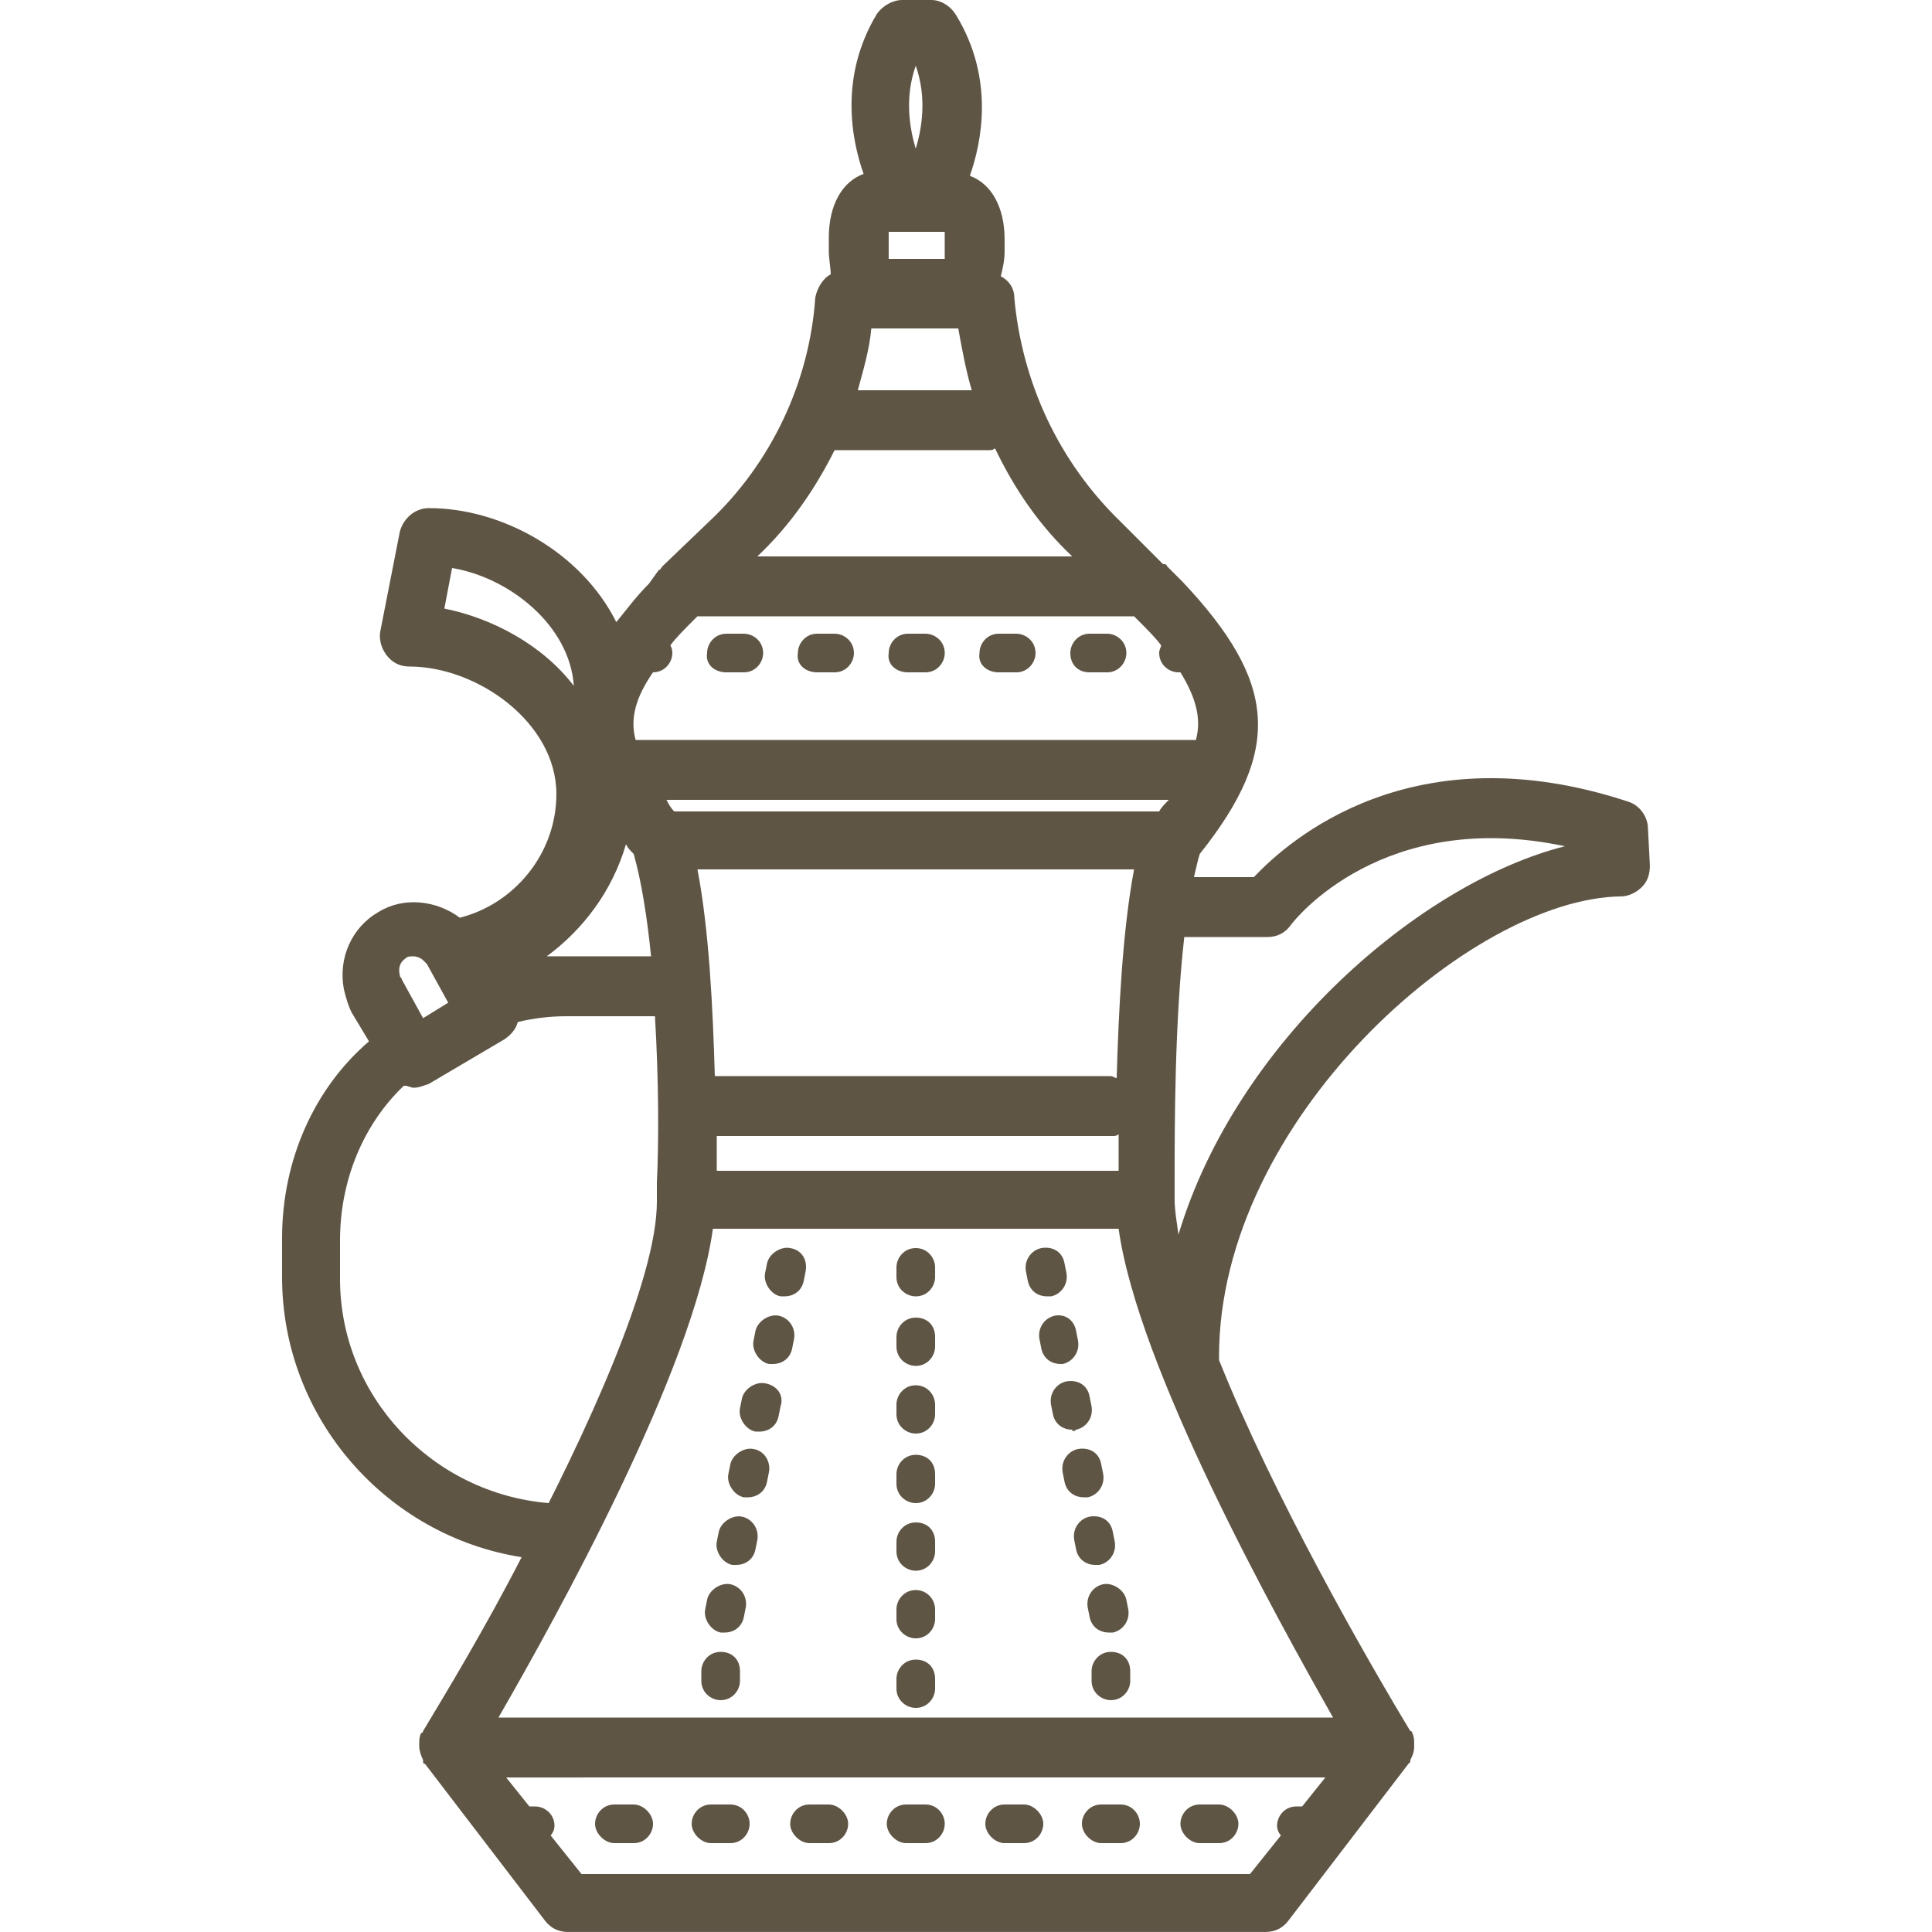
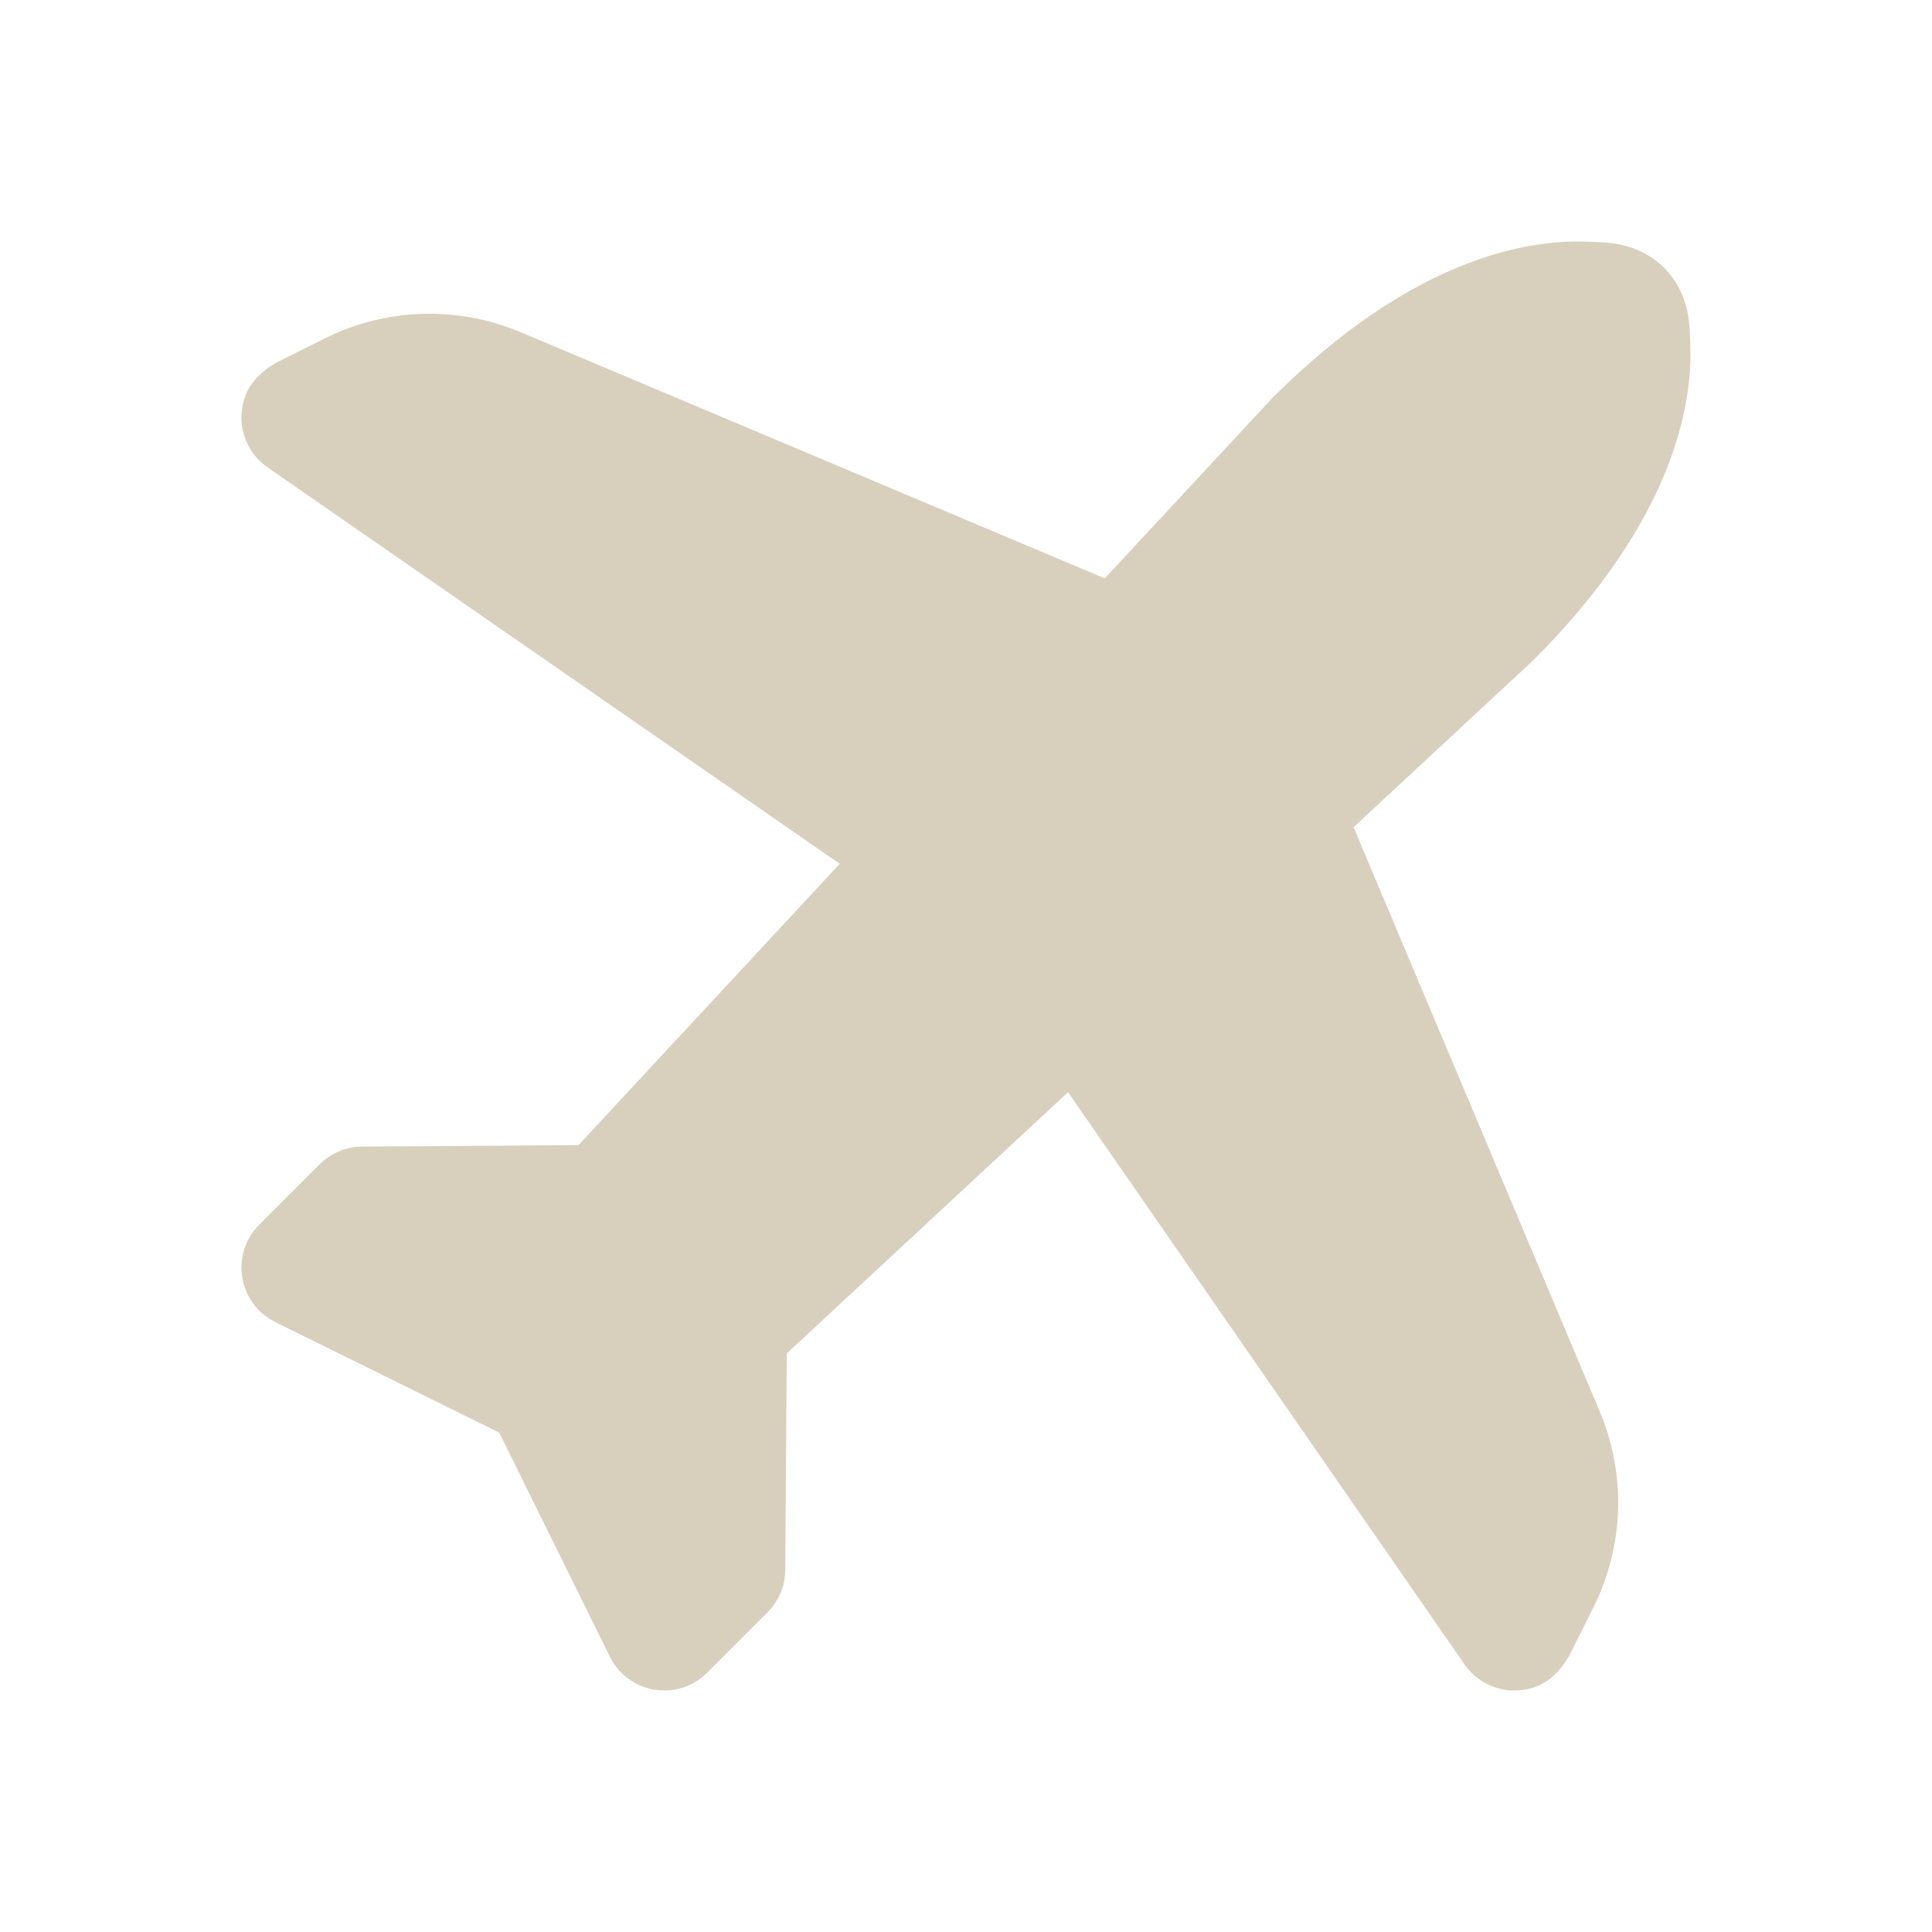
- <svg xmlns="http://www.w3.org/2000/svg" width="512pt" height="512pt" version="1.1" viewBox="0 0 512 512">
-   <g fill="#5f5545">
-     <path d="m436.73 219.65c0-3.07-2.047-6.144-5.121-7.168-57.344-18.945-90.113 10.238-99.328 19.969h-15.871c0.512-2.047 1.023-4.609 1.535-6.144 22.016-27.648 20.48-45.566-4.609-72.191l-4.098-4.098c0-0.512-0.512-0.512-1.023-0.512l-11.258-11.266c-16.383-15.871-26.113-36.863-28.16-59.391 0-2.559-1.535-4.609-3.586-5.633 0.512-2.047 1.023-4.098 1.023-6.656v-3.07c0-8.703-3.586-14.848-9.215-16.895 3.07-8.703 6.656-25.602-3.586-42.496-1.535-2.562-4.094-4.098-6.652-4.098h-7.68c-2.559 0-5.121 1.535-6.656 3.586-10.238 16.895-6.656 33.793-3.586 42.496-5.633 2.047-9.215 8.191-9.215 16.895v3.582c0 2.047 0.512 4.609 0.512 6.144-2.047 1.023-3.586 3.586-4.098 6.144-1.535 22.527-11.777 44.031-28.16 59.391l-12.289 11.777c-0.512 0.512-0.512 1.023-1.023 1.023l-2.559 3.586c-3.586 3.586-6.144 7.168-8.703 10.238-9.215-18.434-30.207-30.207-49.664-30.207-3.586 0-6.656 2.559-7.68 6.144l-5.121 26.113c-0.512 2.047 0 4.609 1.535 6.656 1.535 2.047 3.586 3.07 6.144 3.07 17.922 0 38.91 14.848 38.91 33.793 0 15.871-11.266 29.184-25.602 32.77-6.144-4.609-14.848-5.633-21.504-1.535-7.168 4.098-10.754 12.289-9.215 20.48 0.512 2.047 1.023 4.098 2.047 6.144l4.609 7.68c-14.332 12.285-23.035 31.227-23.035 52.219v10.238c0 37.375 27.648 68.609 63.488 74.238-9.727 18.945-19.969 35.84-26.113 46.078 0 0 0 0.512-0.512 0.512-0.512 1.023-0.512 2.047-0.512 3.07v0.512c0 1.023 0.512 2.559 1.023 3.586v0.512s0 0.512 0.512 0.512l31.742 41.473c1.535 2.047 3.586 3.07 6.144 3.07h184.83c2.559 0 4.609-1.023 6.144-3.07l31.742-41.473s0.512-0.512 0.512-0.512v-0.512c0.512-1.023 1.023-2.047 1.023-3.586v-0.512c0-1.023 0-2.047-0.512-3.07 0 0 0-0.512-0.512-0.512-11.777-19.457-36.352-62.465-50.688-98.305v-1.023c0-62.465 66.559-121.34 106.5-121.86 2.047 0 4.098-1.023 5.633-2.559 1.535-1.535 2.047-3.586 2.047-5.633zm-246.78 90.625v-9.215h104.96c0.512 0 1.023 0 1.535-0.512v9.727zm-16.898-132.1c3.07 0 5.121-2.559 5.121-5.121 0-0.512 0-1.023-0.512-2.047 1.535-2.047 3.586-4.098 5.633-6.144l1.535-1.535h115.71l1.535 1.535c2.047 2.047 4.098 4.098 5.633 6.144 0 0.512-0.512 1.023-0.512 2.047 0 3.07 2.559 5.121 5.121 5.121h0.512c4.098 6.656 5.633 12.289 4.098 17.922h-148.48c-1.539-5.633 0-11.266 4.606-17.922zm122.88 107.52c-0.512 0-1.023-0.512-1.535-0.512h-104.96c-0.512-17.922-1.535-38.91-4.609-54.785h115.71c-3.07 16.387-4.094 37.379-4.606 55.297zm11.262-70.656h-128.51c-1.023-1.023-1.535-2.047-2.047-3.07h133.12c-1.027 1.023-2.051 2.047-2.562 3.07zm-71.68-151.55v-2.047h14.848v2.047 3.07 2.047h-14.848v-2.047zm18.434 23.551c1.023 5.633 2.047 11.266 3.586 16.383h-30.207c1.535-5.633 3.07-10.754 3.586-16.383zm-11.266-69.633c3.07 8.703 1.535 16.895 0 22.016-1.535-5.117-3.07-13.309 0-22.016zm-21.504 101.89h40.961c0.512 0 1.023 0 1.535-0.512 5.121 10.754 11.777 20.48 20.48 28.672h-83.457c8.703-8.191 15.359-17.922 20.48-28.16zm-103.42 41.984 2.047-10.754c15.359 2.559 31.23 15.359 32.258 31.23-8.195-10.75-21.508-17.918-34.305-20.477zm48.125 62.461c0.512 1.023 1.023 1.535 2.047 2.559 2.047 7.168 3.586 16.895 4.609 27.137h-22.527-5.121c9.73-7.164 17.41-17.406 20.992-29.695zm-58.367 30.211c0.512-0.512 1.023-0.512 2.047-0.512 1.023 0 2.047 0.512 2.559 1.023 0.512 0.512 0.512 0.512 1.023 1.023l5.633 10.238-6.656 4.098-5.633-10.238c0-0.512-0.512-0.512-0.512-1.023-0.508-2.051 0.004-3.586 1.539-4.609zm-17.406 84.992v-10.238c0-15.871 6.144-30.719 16.895-40.961h0.512c0.512 0 1.535 0.512 2.047 0.512 1.535 0 2.559-0.512 4.098-1.023l19.969-11.777c1.535-1.023 3.07-2.559 3.586-4.609 4.098-1.023 8.703-1.535 12.801-1.535h23.551c1.023 16.895 1.023 33.793 0.512 44.031v5.121c0 20.48-18.434 60.93-36.352 94.719 2.559-4.609 5.121-9.727 7.68-14.848-30.723-2.559-55.297-28.16-55.297-59.391zm241.15 157.7h-177.15l-8.191-10.238c0.512-0.512 1.023-1.535 1.023-2.559 0-3.07-2.559-5.121-5.121-5.121h-1.535l-6.144-7.68 217.09-0.004-6.144 7.68h-1.535c-3.07 0-5.121 2.559-5.121 5.121 0 1.023 0.512 2.047 1.023 2.559zm-199.17-41.473c15.359-26.625 51.711-92.16 56.832-129.54h107.52c5.121 36.863 41.473 102.4 56.832 129.54zm180.22-128c-0.512-3.586-1.023-6.656-1.023-9.215v-5.121c0-14.336 0-41.984 2.559-64.512h22.016c2.559 0 4.609-1.023 6.144-3.07 1.023-1.535 24.574-31.23 72.703-20.992-38.398 9.727-87.039 51.711-102.4 102.91z" />
-     <path d="m192.51 178.18h4.609c3.07 0 5.121-2.559 5.121-5.121 0-3.07-2.559-5.121-5.121-5.121l-4.609 0.004c-3.07 0-5.121 2.559-5.121 5.121-0.512 3.07 2.051 5.117 5.121 5.117z" />
-     <path d="m288.77 178.18h4.609c3.07 0 5.121-2.559 5.121-5.121 0-3.07-2.559-5.121-5.121-5.121h-4.609c-3.07 0-5.121 2.559-5.121 5.121 0 3.074 2.047 5.121 5.121 5.121z" />
-     <path d="m216.57 178.18h4.609c3.07 0 5.121-2.559 5.121-5.121 0-3.07-2.559-5.121-5.121-5.121h-4.609c-3.07 0-5.121 2.559-5.121 5.121-0.508 3.074 2.051 5.121 5.121 5.121z" />
-     <path d="m264.7 178.18h4.609c3.07 0 5.121-2.559 5.121-5.121 0-3.07-2.559-5.121-5.121-5.121h-4.609c-3.07 0-5.121 2.559-5.121 5.121-0.512 3.074 2.051 5.121 5.121 5.121z" />
-     <path d="m240.64 178.18h4.609c3.07 0 5.121-2.559 5.121-5.121 0-3.07-2.559-5.121-5.121-5.121h-4.609c-3.07 0-5.121 2.559-5.121 5.121-0.512 3.074 2.047 5.121 5.121 5.121z" />
-     <path d="m245.25 478.21h-5.121c-3.07 0-5.121 2.559-5.121 5.121 0 2.559 2.559 5.121 5.121 5.121h5.121c3.07 0 5.121-2.559 5.121-5.121 0-2.559-2.047-5.121-5.121-5.121z" />
-     <path d="m193.54 478.21h-5.121c-3.07 0-5.121 2.559-5.121 5.121 0 2.559 2.559 5.121 5.121 5.121h5.121c3.07 0 5.121-2.559 5.121-5.121 0-2.559-2.047-5.121-5.121-5.121z" />
-     <path d="m219.65 478.21h-5.121c-3.07 0-5.121 2.559-5.121 5.121 0 2.559 2.559 5.121 5.121 5.121h5.121c3.07 0 5.121-2.559 5.121-5.121 0-2.559-2.562-5.121-5.121-5.121z" />
-     <path d="m167.94 478.21h-5.121c-3.07 0-5.121 2.559-5.121 5.121 0 2.559 2.559 5.121 5.121 5.121h5.121c3.07 0 5.121-2.559 5.121-5.121-0.004-2.559-2.562-5.121-5.121-5.121z" />
-     <path d="m271.36 478.21h-5.121c-3.07 0-5.121 2.559-5.121 5.121 0 2.559 2.559 5.121 5.121 5.121h5.121c3.07 0 5.121-2.559 5.121-5.121 0-2.559-2.559-5.121-5.121-5.121z" />
-     <path d="m323.07 478.21h-5.121c-3.07 0-5.121 2.559-5.121 5.121 0 2.559 2.559 5.121 5.121 5.121h5.121c3.07 0 5.121-2.559 5.121-5.121 0-2.559-2.559-5.121-5.121-5.121z" />
-     <path d="m296.96 478.21h-5.121c-3.07 0-5.121 2.559-5.121 5.121 0 2.559 2.559 5.121 5.121 5.121h5.121c3.07 0 5.121-2.559 5.121-5.121-0.004-2.559-2.051-5.121-5.121-5.121z" />
-     <path d="m199.68 384c-2.559-0.512-5.633 1.535-6.144 4.098l-0.512 2.559c-0.512 2.559 1.535 5.633 4.098 6.144h1.023c2.559 0 4.609-1.535 5.121-4.098l0.512-2.559c0.512-2.559-1.023-5.633-4.098-6.144z" />
-     <path d="m196.61 401.92c-2.559-0.512-5.633 1.535-6.144 4.098l-0.512 2.559c-0.512 2.559 1.535 5.633 4.098 6.144h1.023c2.559 0 4.609-1.535 5.121-4.098l0.512-2.559c0.508-3.074-1.539-5.633-4.098-6.144z" />
-     <path d="m202.75 366.59c-2.559-0.512-5.633 1.535-6.144 4.098l-0.512 2.559c-0.512 2.559 1.535 5.633 4.098 6.144h1.023c2.559 0 4.609-1.535 5.121-4.098l0.512-2.559c1.02-3.074-1.027-5.633-4.098-6.144z" />
-     <path d="m209.41 330.75c-2.559-0.512-5.633 1.535-6.144 4.098l-0.512 2.559c-0.512 2.559 1.535 5.633 4.098 6.144h1.023c2.559 0 4.609-1.535 5.121-4.098l0.512-2.559c0.512-3.074-1.023-5.633-4.098-6.144z" />
-     <path d="m206.34 348.67c-2.559-0.512-5.633 1.535-6.144 4.098l-0.512 2.559c-0.512 2.559 1.535 5.633 4.098 6.144h1.023c2.559 0 4.609-1.535 5.121-4.098l0.512-2.559c0.512-3.074-1.539-5.633-4.098-6.144z" />
-     <path d="m190.98 437.76c-3.07 0-5.121 2.559-5.121 5.121v2.559c0 3.07 2.559 5.121 5.121 5.121 3.07 0 5.121-2.559 5.121-5.121v-2.559c0-3.074-2.051-5.121-5.121-5.121z" />
-     <path d="m193.54 419.84c-2.559-0.512-5.633 1.535-6.144 4.098l-0.512 2.559c-0.512 2.559 1.535 5.633 4.098 6.144h1.023c2.559 0 4.609-1.535 5.121-4.098l0.512-2.559c0.512-3.074-1.535-5.633-4.098-6.144z" />
-     <path d="m285.18 378.88c2.559-0.512 4.609-3.07 4.098-6.144l-0.512-2.559c-0.512-3.07-3.07-4.609-6.144-4.098-2.559 0.512-4.609 3.07-4.098 6.144l0.512 2.559c0.512 2.559 2.559 4.098 5.121 4.098 0 0.512 0.512 0.512 1.023 0z" />
-     <path d="m281.6 361.47c2.559-0.512 4.609-3.07 4.098-6.144l-0.512-2.559c-0.516-3.074-3.074-4.609-5.637-4.098-2.559 0.512-4.609 3.07-4.098 6.144l0.512 2.559c0.512 2.559 2.559 4.098 5.121 4.098h0.516z" />
-     <path d="m292.35 419.84c-2.559 0.512-4.609 3.07-4.098 6.144l0.512 2.559c0.512 2.559 2.559 4.098 5.121 4.098h1.023c2.559-0.512 4.609-3.07 4.098-6.144l-0.512-2.559c-0.512-2.562-3.586-4.609-6.144-4.098z" />
-     <path d="m291.33 414.72c2.559-0.512 4.609-3.07 4.098-6.144l-0.516-2.559c-0.512-3.07-3.07-4.609-6.144-4.098-2.559 0.512-4.609 3.07-4.098 6.144l0.512 2.559c0.512 2.559 2.559 4.098 5.121 4.098h1.027z" />
-     <path d="m288.26 396.8c2.559-0.512 4.609-3.07 4.098-6.144l-0.512-2.559c-0.512-3.07-3.07-4.609-6.144-4.098-2.559 0.512-4.609 3.07-4.098 6.144l0.512 2.559c0.512 2.559 2.559 4.098 5.121 4.098h1.023z" />
-     <path d="m278.53 343.55c2.559-0.512 4.609-3.07 4.098-6.144l-0.512-2.559c-0.512-3.07-3.07-4.609-6.144-4.098-2.559 0.512-4.609 3.07-4.098 6.144l0.512 2.559c0.512 2.559 2.559 4.098 5.121 4.098h1.023z" />
-     <path d="m294.4 437.76c-3.07 0-5.121 2.559-5.121 5.121l0.004 2.559c0 3.07 2.559 5.121 5.121 5.121 3.07 0 5.121-2.559 5.121-5.121v-2.559c-0.004-3.074-2.051-5.121-5.125-5.121z" />
-     <path d="m242.69 403.46c-3.07 0-5.121 2.559-5.121 5.121v2.559c0 3.07 2.559 5.121 5.121 5.121 3.07 0 5.121-2.559 5.121-5.121v-2.559c0-3.074-2.047-5.121-5.121-5.121z" />
-     <path d="m242.69 385.54c-3.07 0-5.121 2.559-5.121 5.121v2.559c0 3.07 2.559 5.121 5.121 5.121 3.07 0 5.121-2.559 5.121-5.121v-2.559c0-3.07-2.047-5.121-5.121-5.121z" />
-     <path d="m242.69 421.38c-3.07 0-5.121 2.559-5.121 5.121v2.559c0 3.07 2.559 5.121 5.121 5.121 3.07 0 5.121-2.559 5.121-5.121v-2.559c0-2.559-2.047-5.121-5.121-5.121z" />
-     <path d="m242.69 349.18c-3.07 0-5.121 2.559-5.121 5.121v2.559c0 3.07 2.559 5.121 5.121 5.121 3.07 0 5.121-2.559 5.121-5.121v-2.559c0-3.074-2.047-5.121-5.121-5.121z" />
-     <path d="m242.69 330.75c-3.07 0-5.121 2.559-5.121 5.121v2.559c0 3.07 2.559 5.121 5.121 5.121 3.07 0 5.121-2.559 5.121-5.121v-2.559c0-2.562-2.047-5.121-5.121-5.121z" />
-     <path d="m242.69 367.11c-3.07 0-5.121 2.559-5.121 5.121v2.559c0 3.07 2.559 5.121 5.121 5.121 3.07 0 5.121-2.559 5.121-5.121v-2.559c0-2.562-2.047-5.121-5.121-5.121z" />
-     <path d="m242.69 439.81c-3.07 0-5.121 2.559-5.121 5.121v2.559c0 3.07 2.559 5.121 5.121 5.121 3.07 0 5.121-2.559 5.121-5.121v-2.559c0-3.074-2.047-5.121-5.121-5.121z" />
-   </g>
+ <svg xmlns="http://www.w3.org/2000/svg" width="1200pt" height="1200pt" version="1.1" viewBox="0 0 1200 1200">
+   <path fill="#D9CFBD" d="m1033.7 166.36c16.453 17.016 15.75 36.141 16.172 48.656 1.312 36.609-10.594 108.14-97.172 194.76-0.375 0.328-111.98 104.02-111.98 104.02l152.9 362.9c16.547 39.188 15.141 83.578-3.891 121.6l-15.234 30.469c-8.812 14.719-19.5 21.047-33.891 21.234-12.375 0-23.906-6.047-30.984-16.219l-246.24-355.4-174.71 162.28-0.938 134.44c-0.047 9.938-4.031 19.406-11.062 26.391l-37.5 37.5c-8.531 8.578-20.719 12.516-32.672 10.5-12-1.922-22.312-9.609-27.656-20.438l-68.766-139.22-139.18-68.719c-10.875-5.391-18.516-15.703-20.438-27.656-1.969-12 1.922-24.141 10.547-32.766l37.453-37.453c6.984-7.031 16.5-10.969 26.391-11.062l134.48-0.938 162.24-174.71-355.4-246.24c-10.172-7.031-16.219-18.562-16.219-30.938 0.188-14.391 6.516-25.078 21.234-33.891l30.469-15.234c38.062-18.984 82.453-20.438 121.64-3.938l362.9 152.95s103.69-111.66 104.02-111.98c86.625-86.625 158.16-98.484 194.72-97.172 12.609 0.469 31.641-0.234 48.75 16.266z" fill-rule="evenodd" />
</svg>
